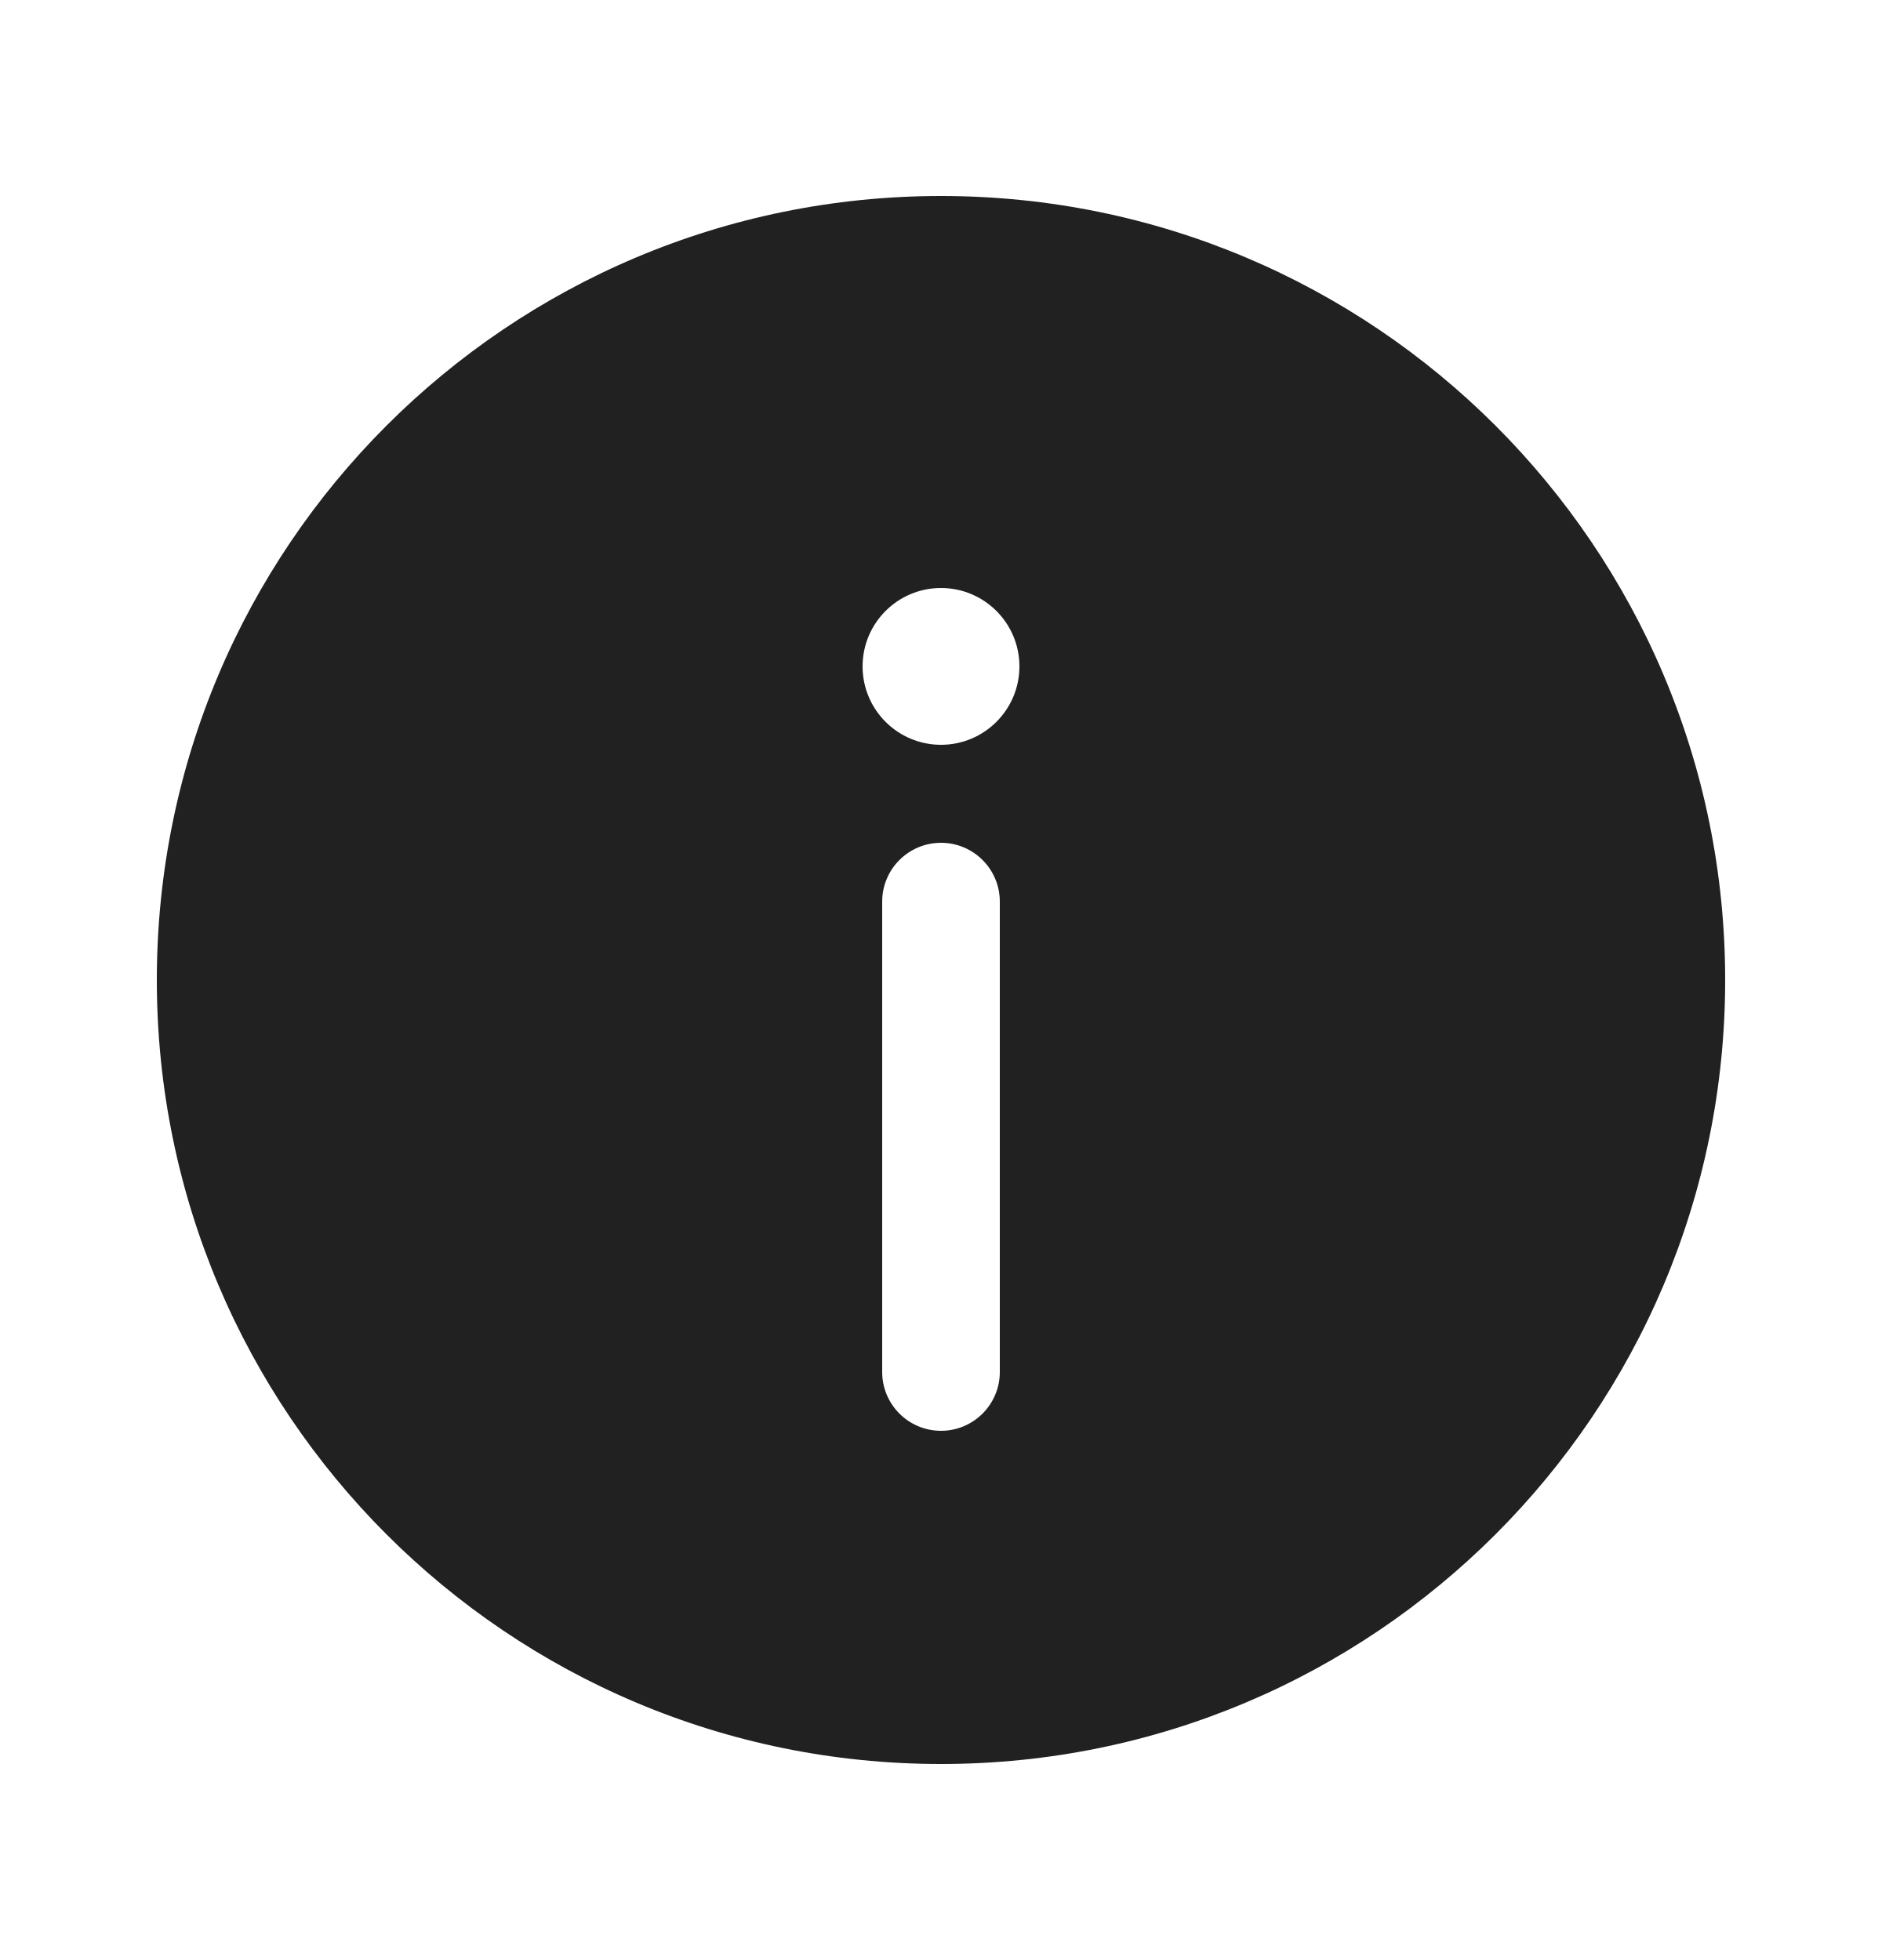
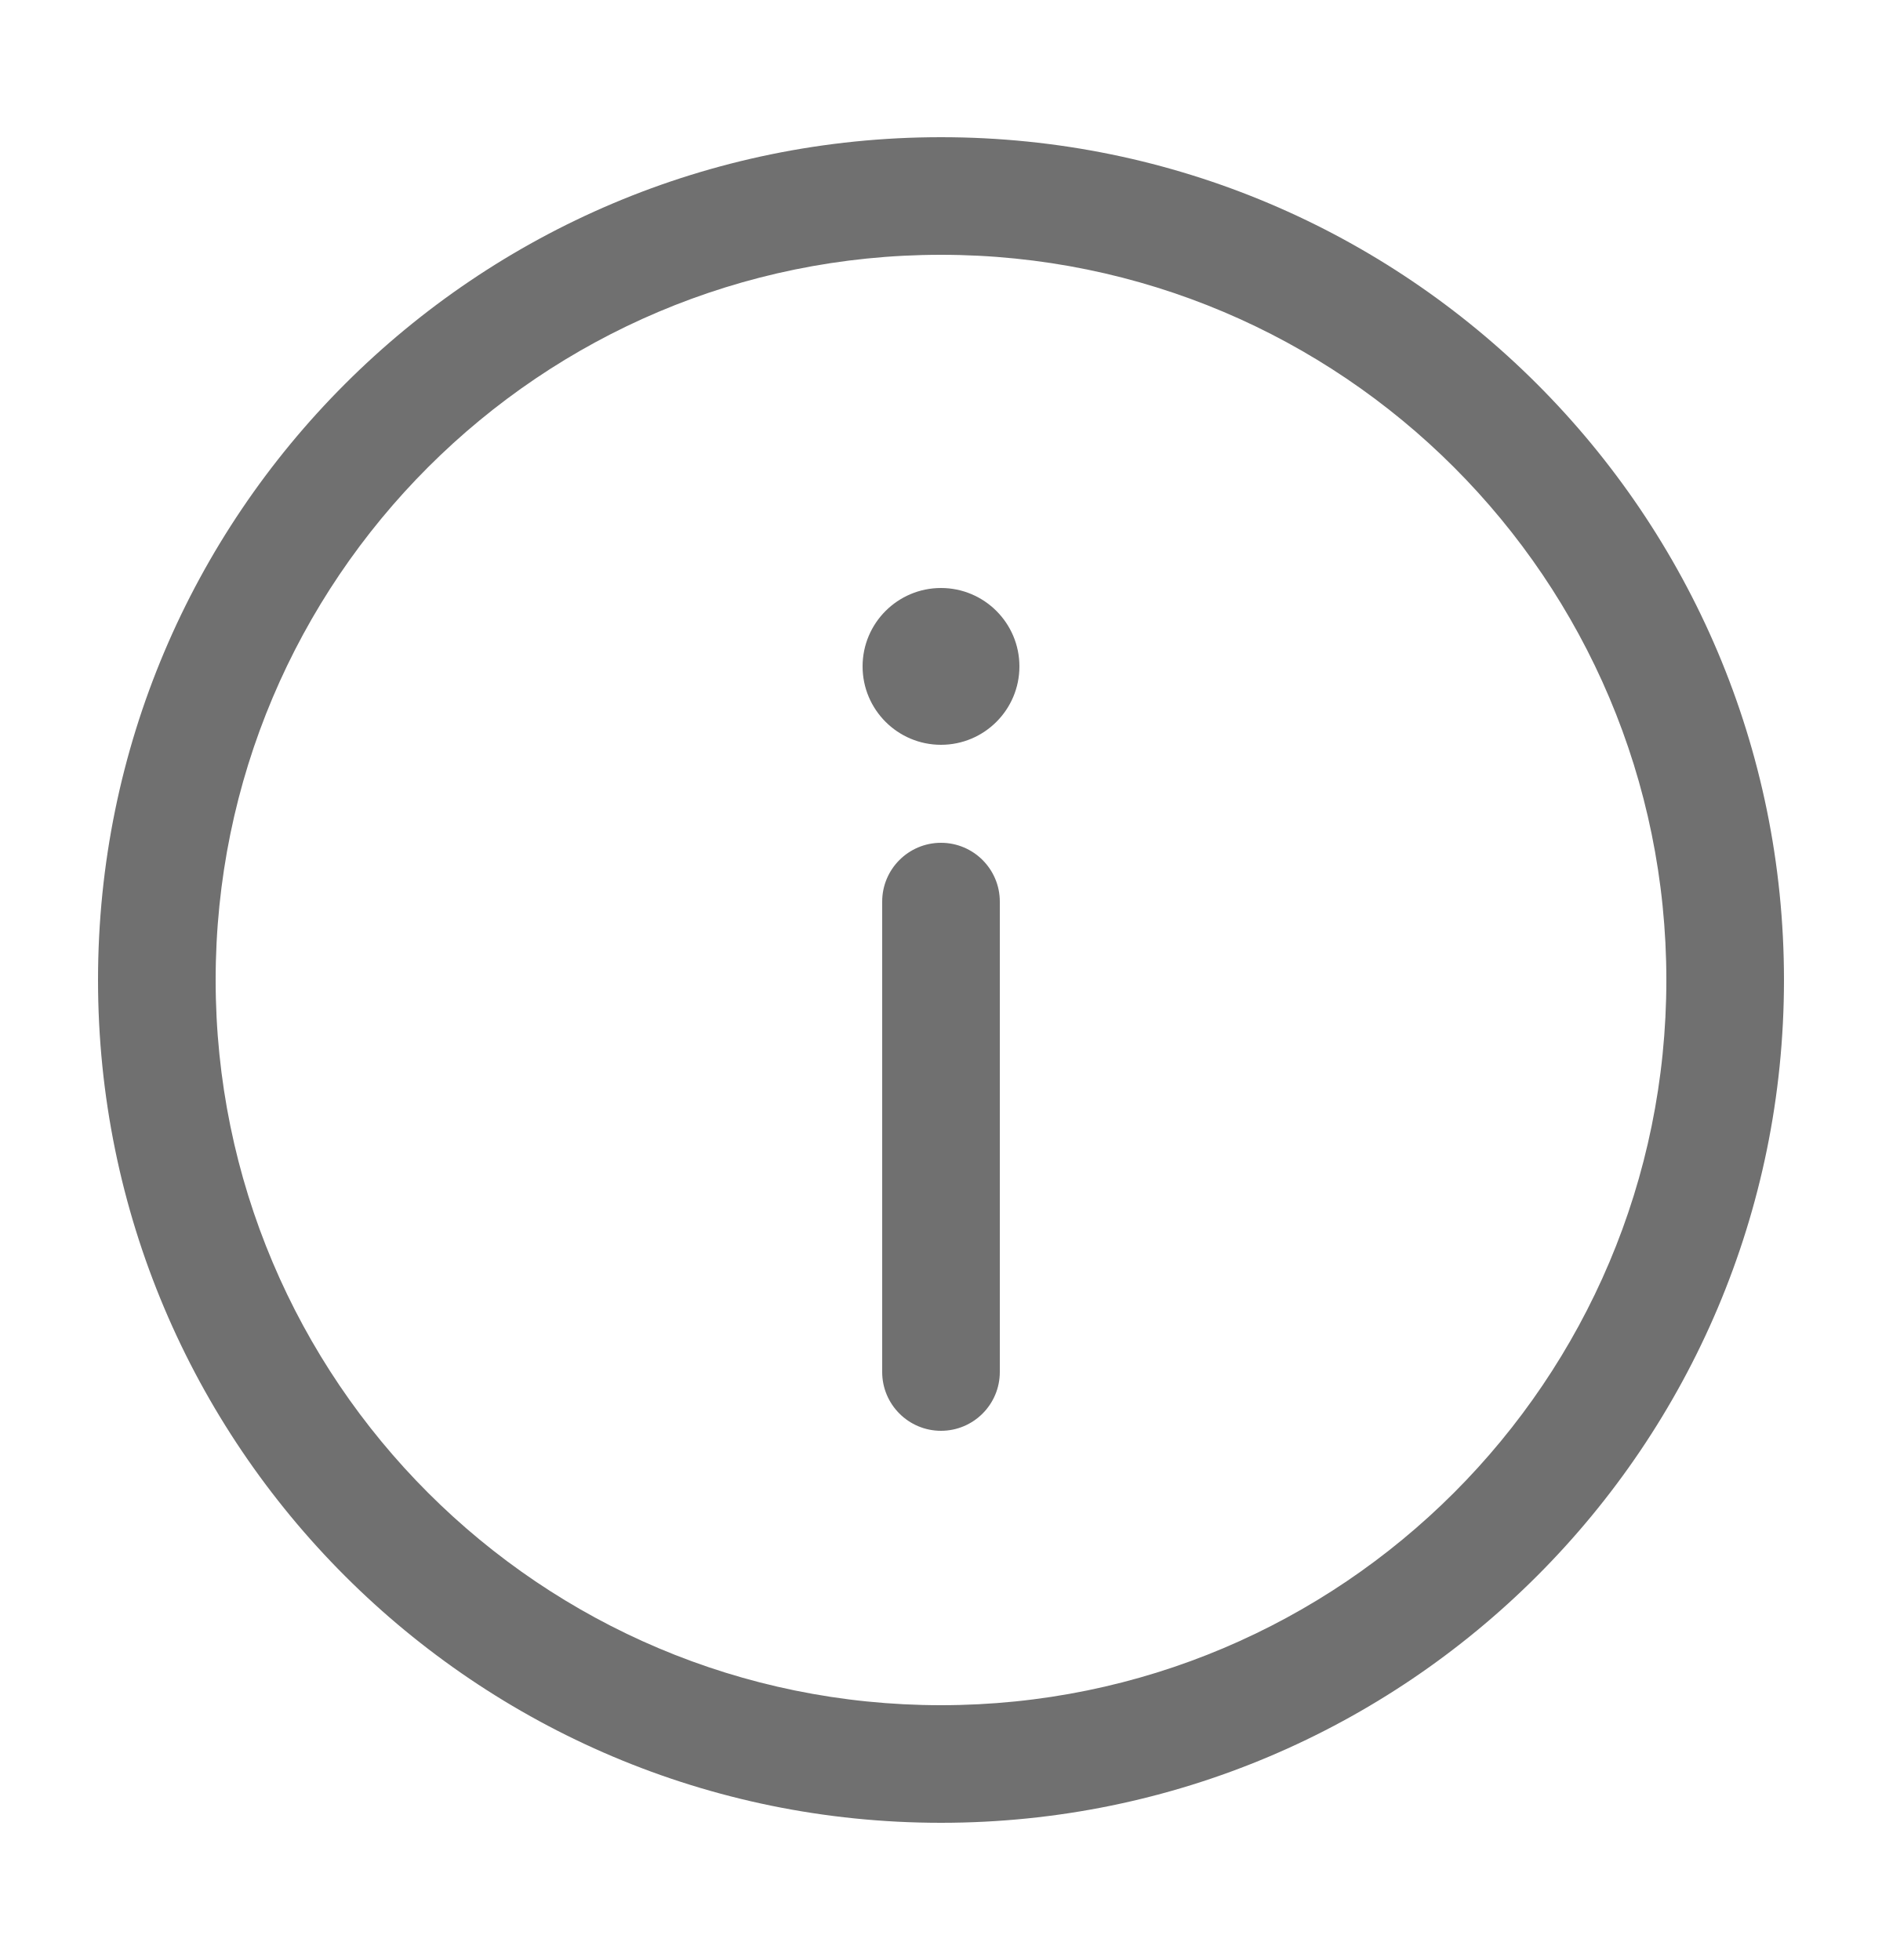
<svg xmlns="http://www.w3.org/2000/svg" width="24" height="25" viewBox="0 0 24 25" fill="none">
-   <path fill-rule="evenodd" clip-rule="evenodd" d="M22 12.5C22 18.023 17.523 22.5 12 22.5C6.477 22.5 2 18.023 2 12.5C2 6.977 6.477 2.5 12 2.5C17.523 2.5 22 6.977 22 12.5ZM12 18.25C12.414 18.25 12.75 17.914 12.75 17.5V11.5C12.75 11.086 12.414 10.75 12 10.75C11.586 10.75 11.25 11.086 11.25 11.5V17.5C11.25 17.914 11.586 18.25 12 18.25ZM12 7.5C12.552 7.5 13 7.948 13 8.5C13 9.052 12.552 9.5 12 9.5C11.448 9.5 11 9.052 11 8.5C11 7.948 11.448 7.5 12 7.5Z" fill="#212121" />
+   <path d="M12 18.25C12.414 18.25 12.75 17.914 12.75 17.5V11.5C12.75 11.086 12.414 10.75 12 10.75C11.586 10.75 11.25 11.086 11.25 11.5V17.5C11.25 17.914 11.586 18.25 12 18.25Z" fill="#707070" />
+   <path d="M12 7.5C12.552 7.5 13 7.948 13 8.5C13 9.052 12.552 9.5 12 9.5C11.448 9.5 11 9.052 11 8.5C11 7.948 11.448 7.5 12 7.5Z" fill="#707070" />
+   <path fill-rule="evenodd" clip-rule="evenodd" d="M1.25 12.5C1.25 6.563 6.063 1.75 12 1.75C17.937 1.75 22.75 6.563 22.75 12.5C22.75 18.437 17.937 23.25 12 23.25C6.063 23.25 1.25 18.437 1.25 12.5ZM12 3.25C6.891 3.25 2.75 7.391 2.75 12.5C2.75 17.609 6.891 21.75 12 21.75C17.109 21.75 21.25 17.609 21.25 12.5C21.25 7.391 17.109 3.25 12 3.25Z" fill="#707070" />
</svg>
